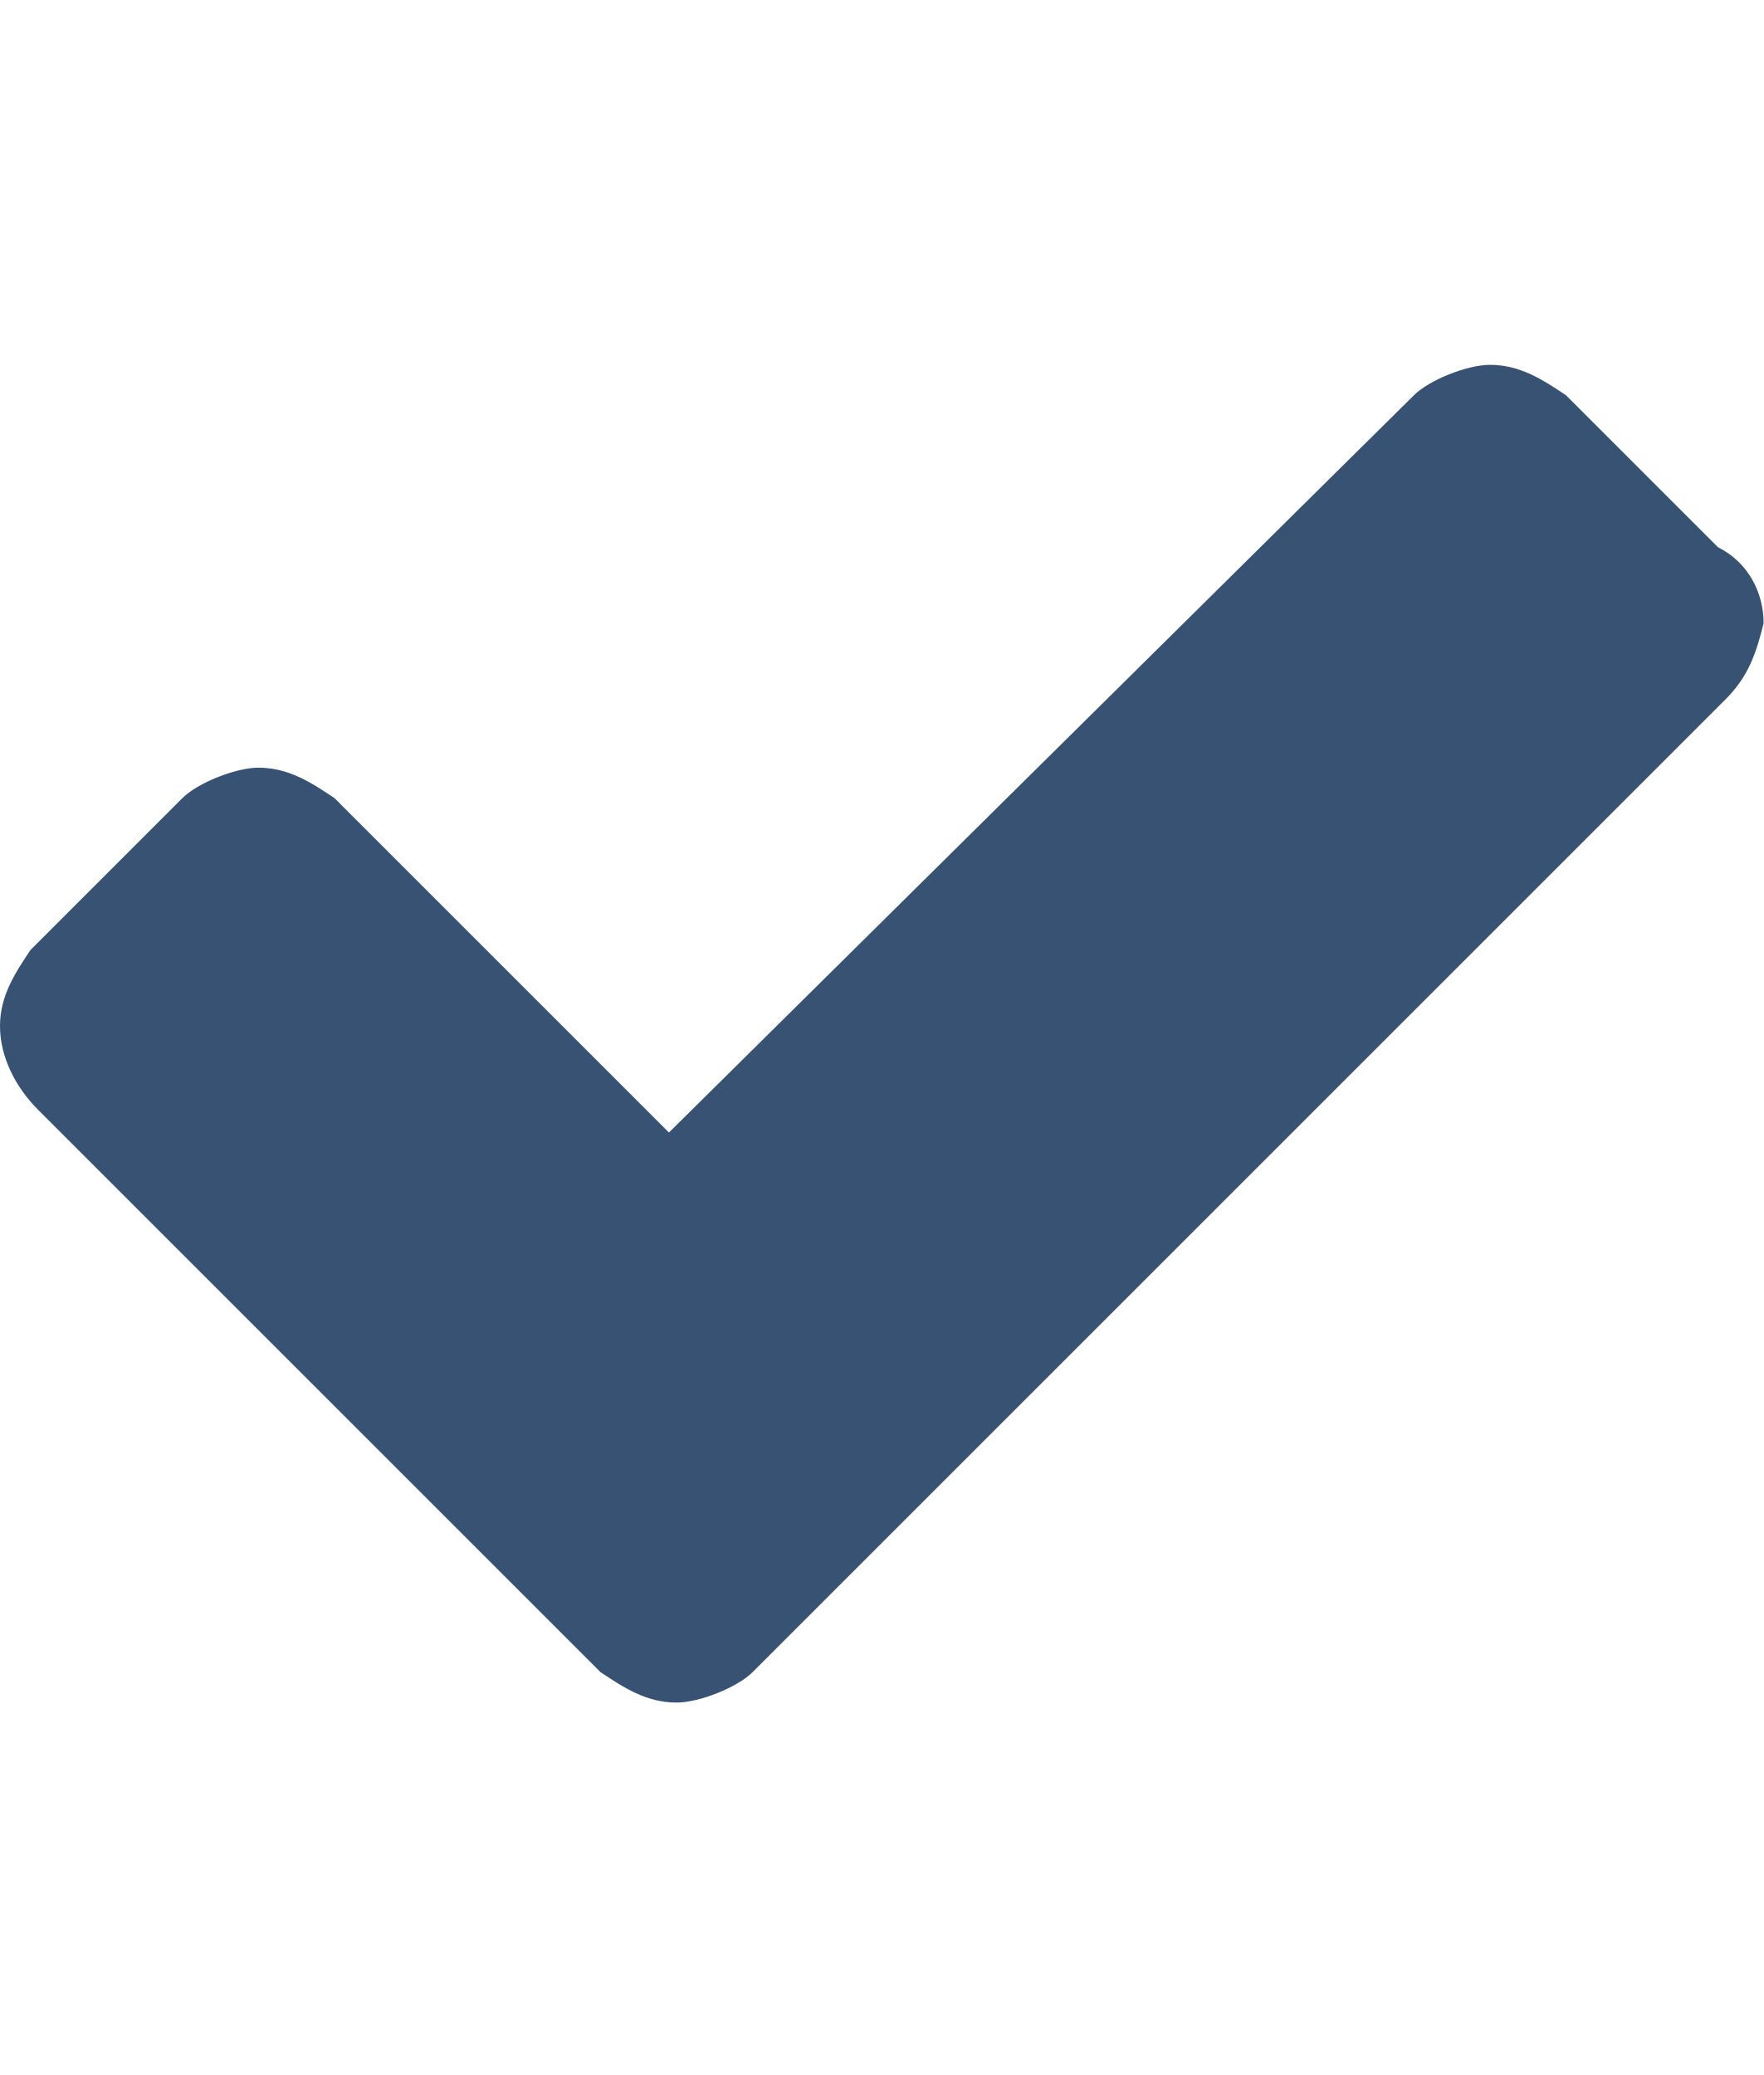
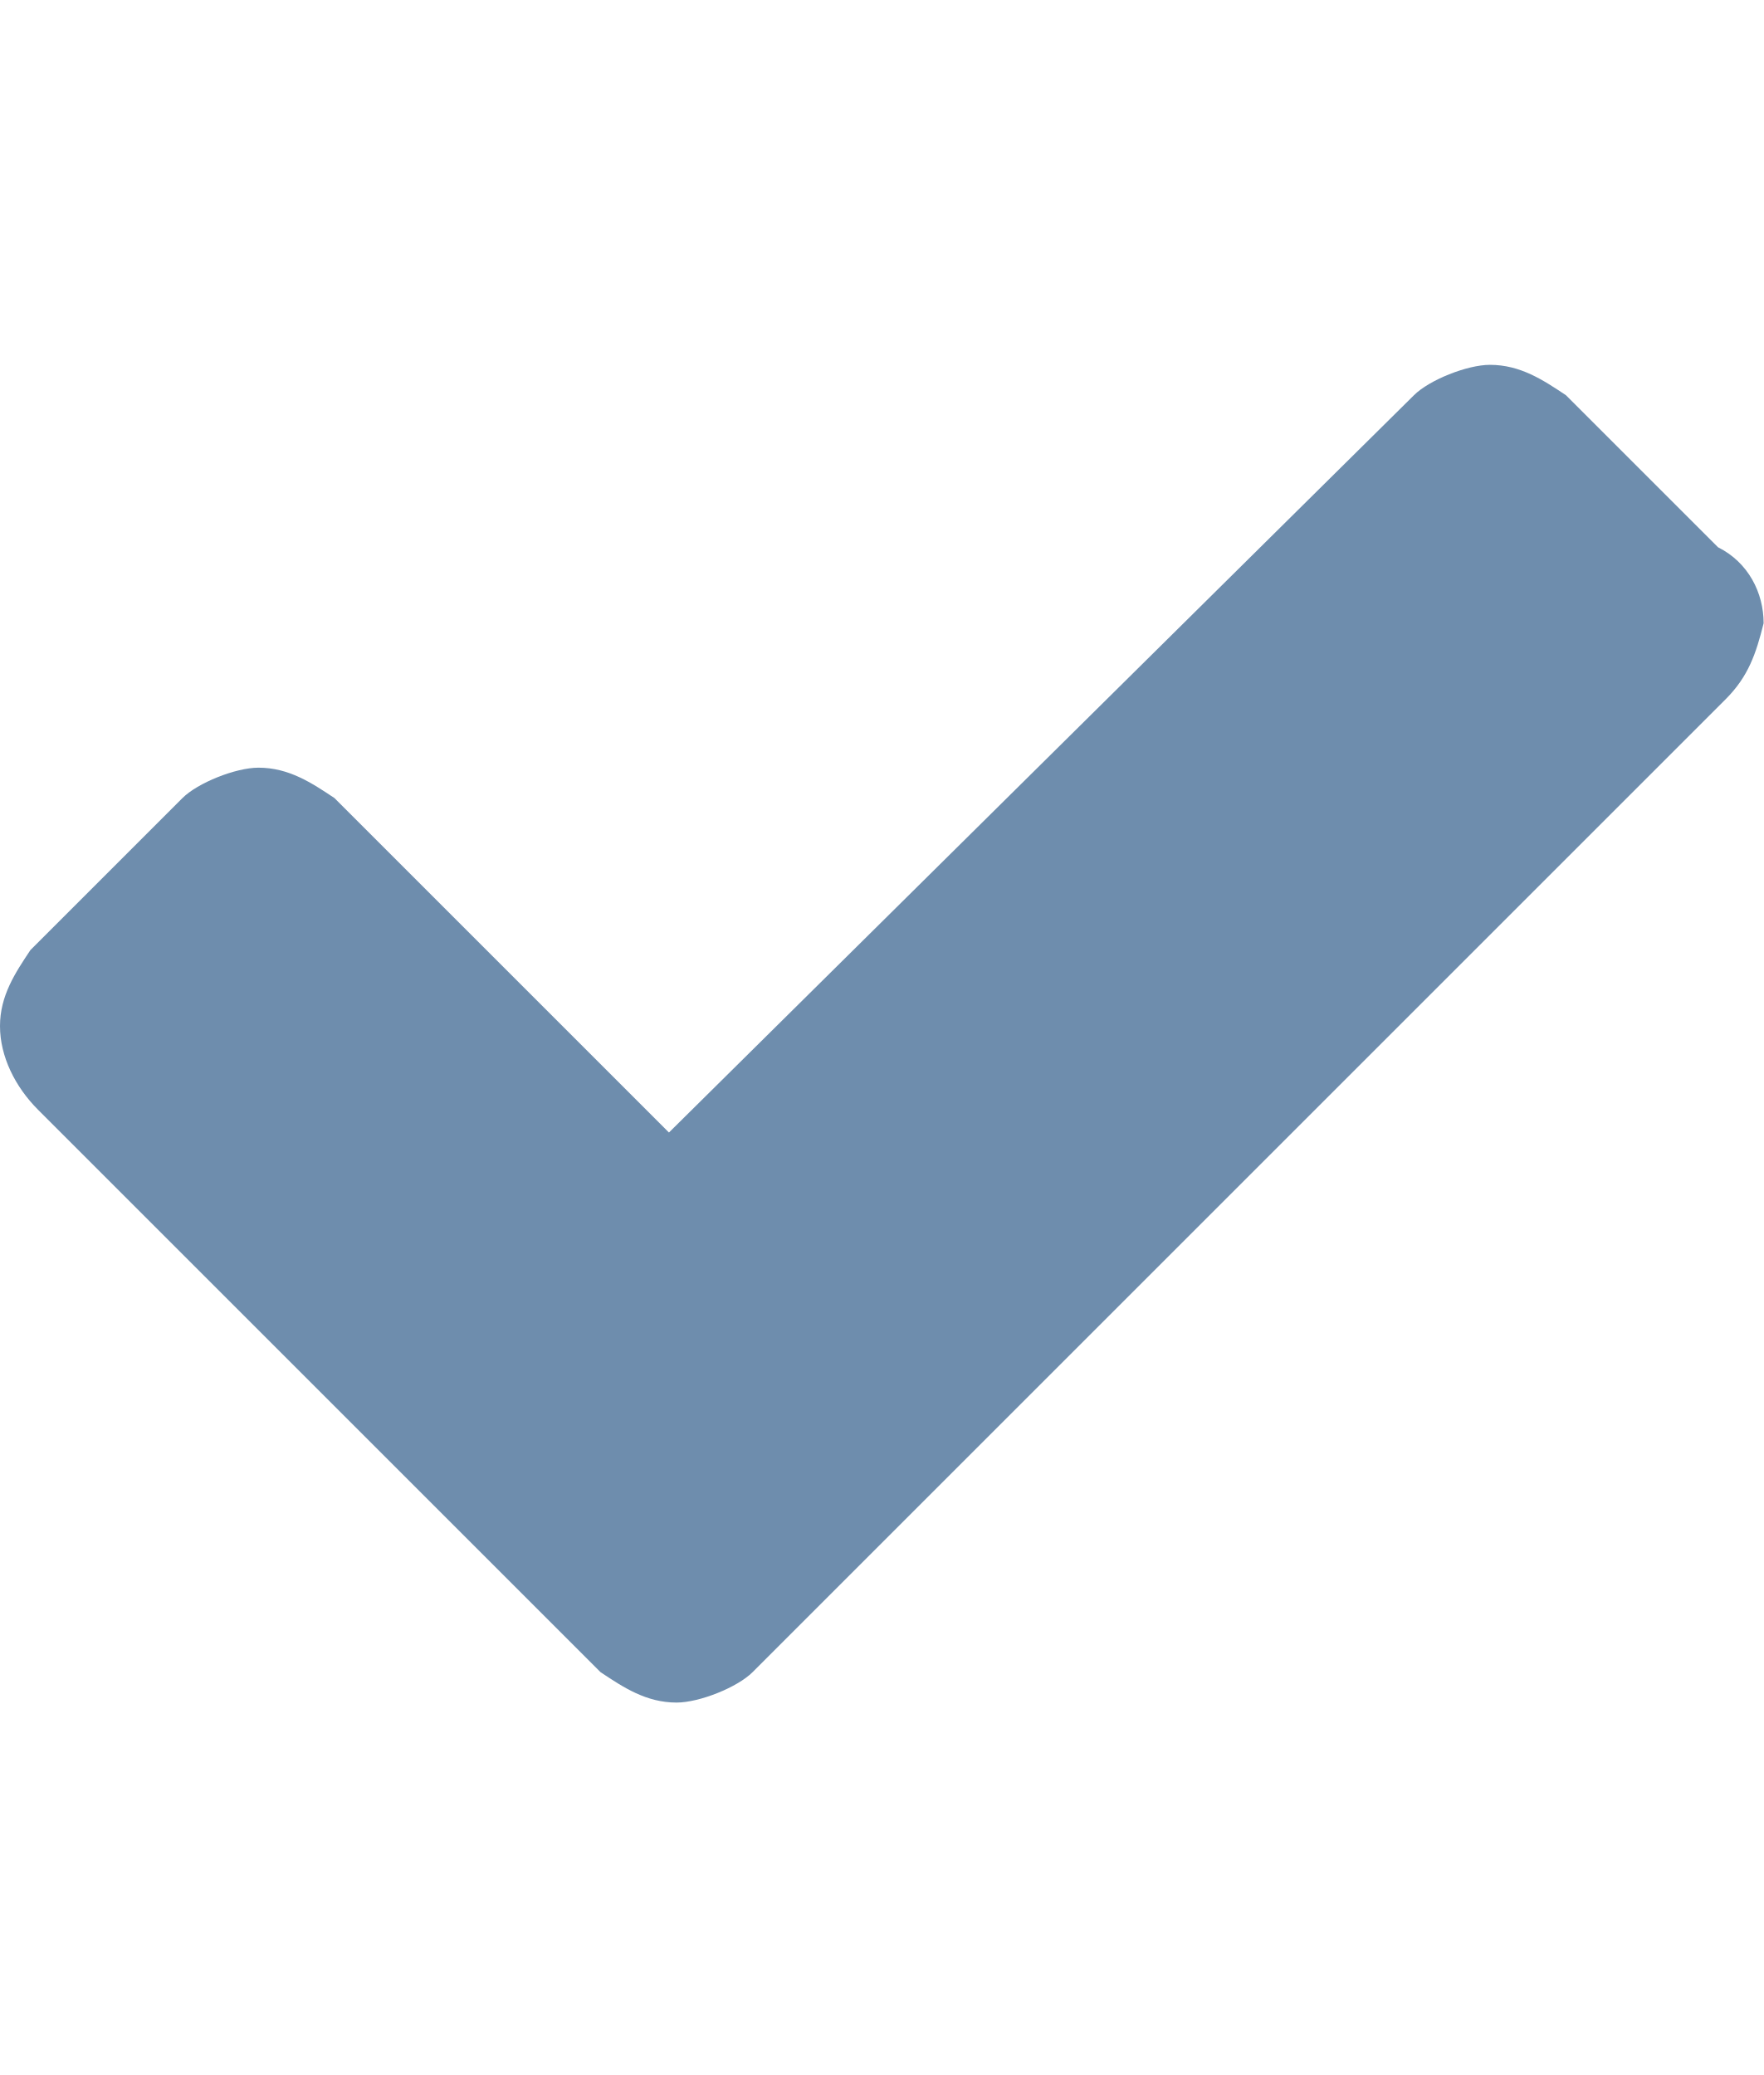
<svg xmlns="http://www.w3.org/2000/svg" viewBox="0 0 23.2 27.3">
-   <path d="M22.7 9.2L11.9 20l-2 2c-.2.2-.7.4-1 .4-.4 0-.7-.2-1-.4l-2-2-5.4-5.4c-.3-.3-.5-.7-.5-1.1 0-.4.2-.7.4-1l2-2c.2-.2.7-.4 1-.4.4 0 .7.2 1 .4l4.4 4.4 9.8-9.7c.2-.2.7-.4 1-.4.4 0 .7.2 1 .4l2 2c.4.2.6.6.6 1-.1.4-.2.7-.5 1z" fill="#375273" />
+   <path d="M22.7 9.2L11.9 20l-2 2c-.2.2-.7.4-1 .4-.4 0-.7-.2-1-.4l-2-2-5.4-5.4c-.3-.3-.5-.7-.5-1.1 0-.4.2-.7.4-1l2-2c.2-.2.7-.4 1-.4.4 0 .7.2 1 .4l4.4 4.4 9.8-9.7c.2-.2.7-.4 1-.4.4 0 .7.2 1 .4l2 2c.4.2.6.6.6 1-.1.4-.2.7-.5 1z" fill="#6e8dad" />
</svg>
